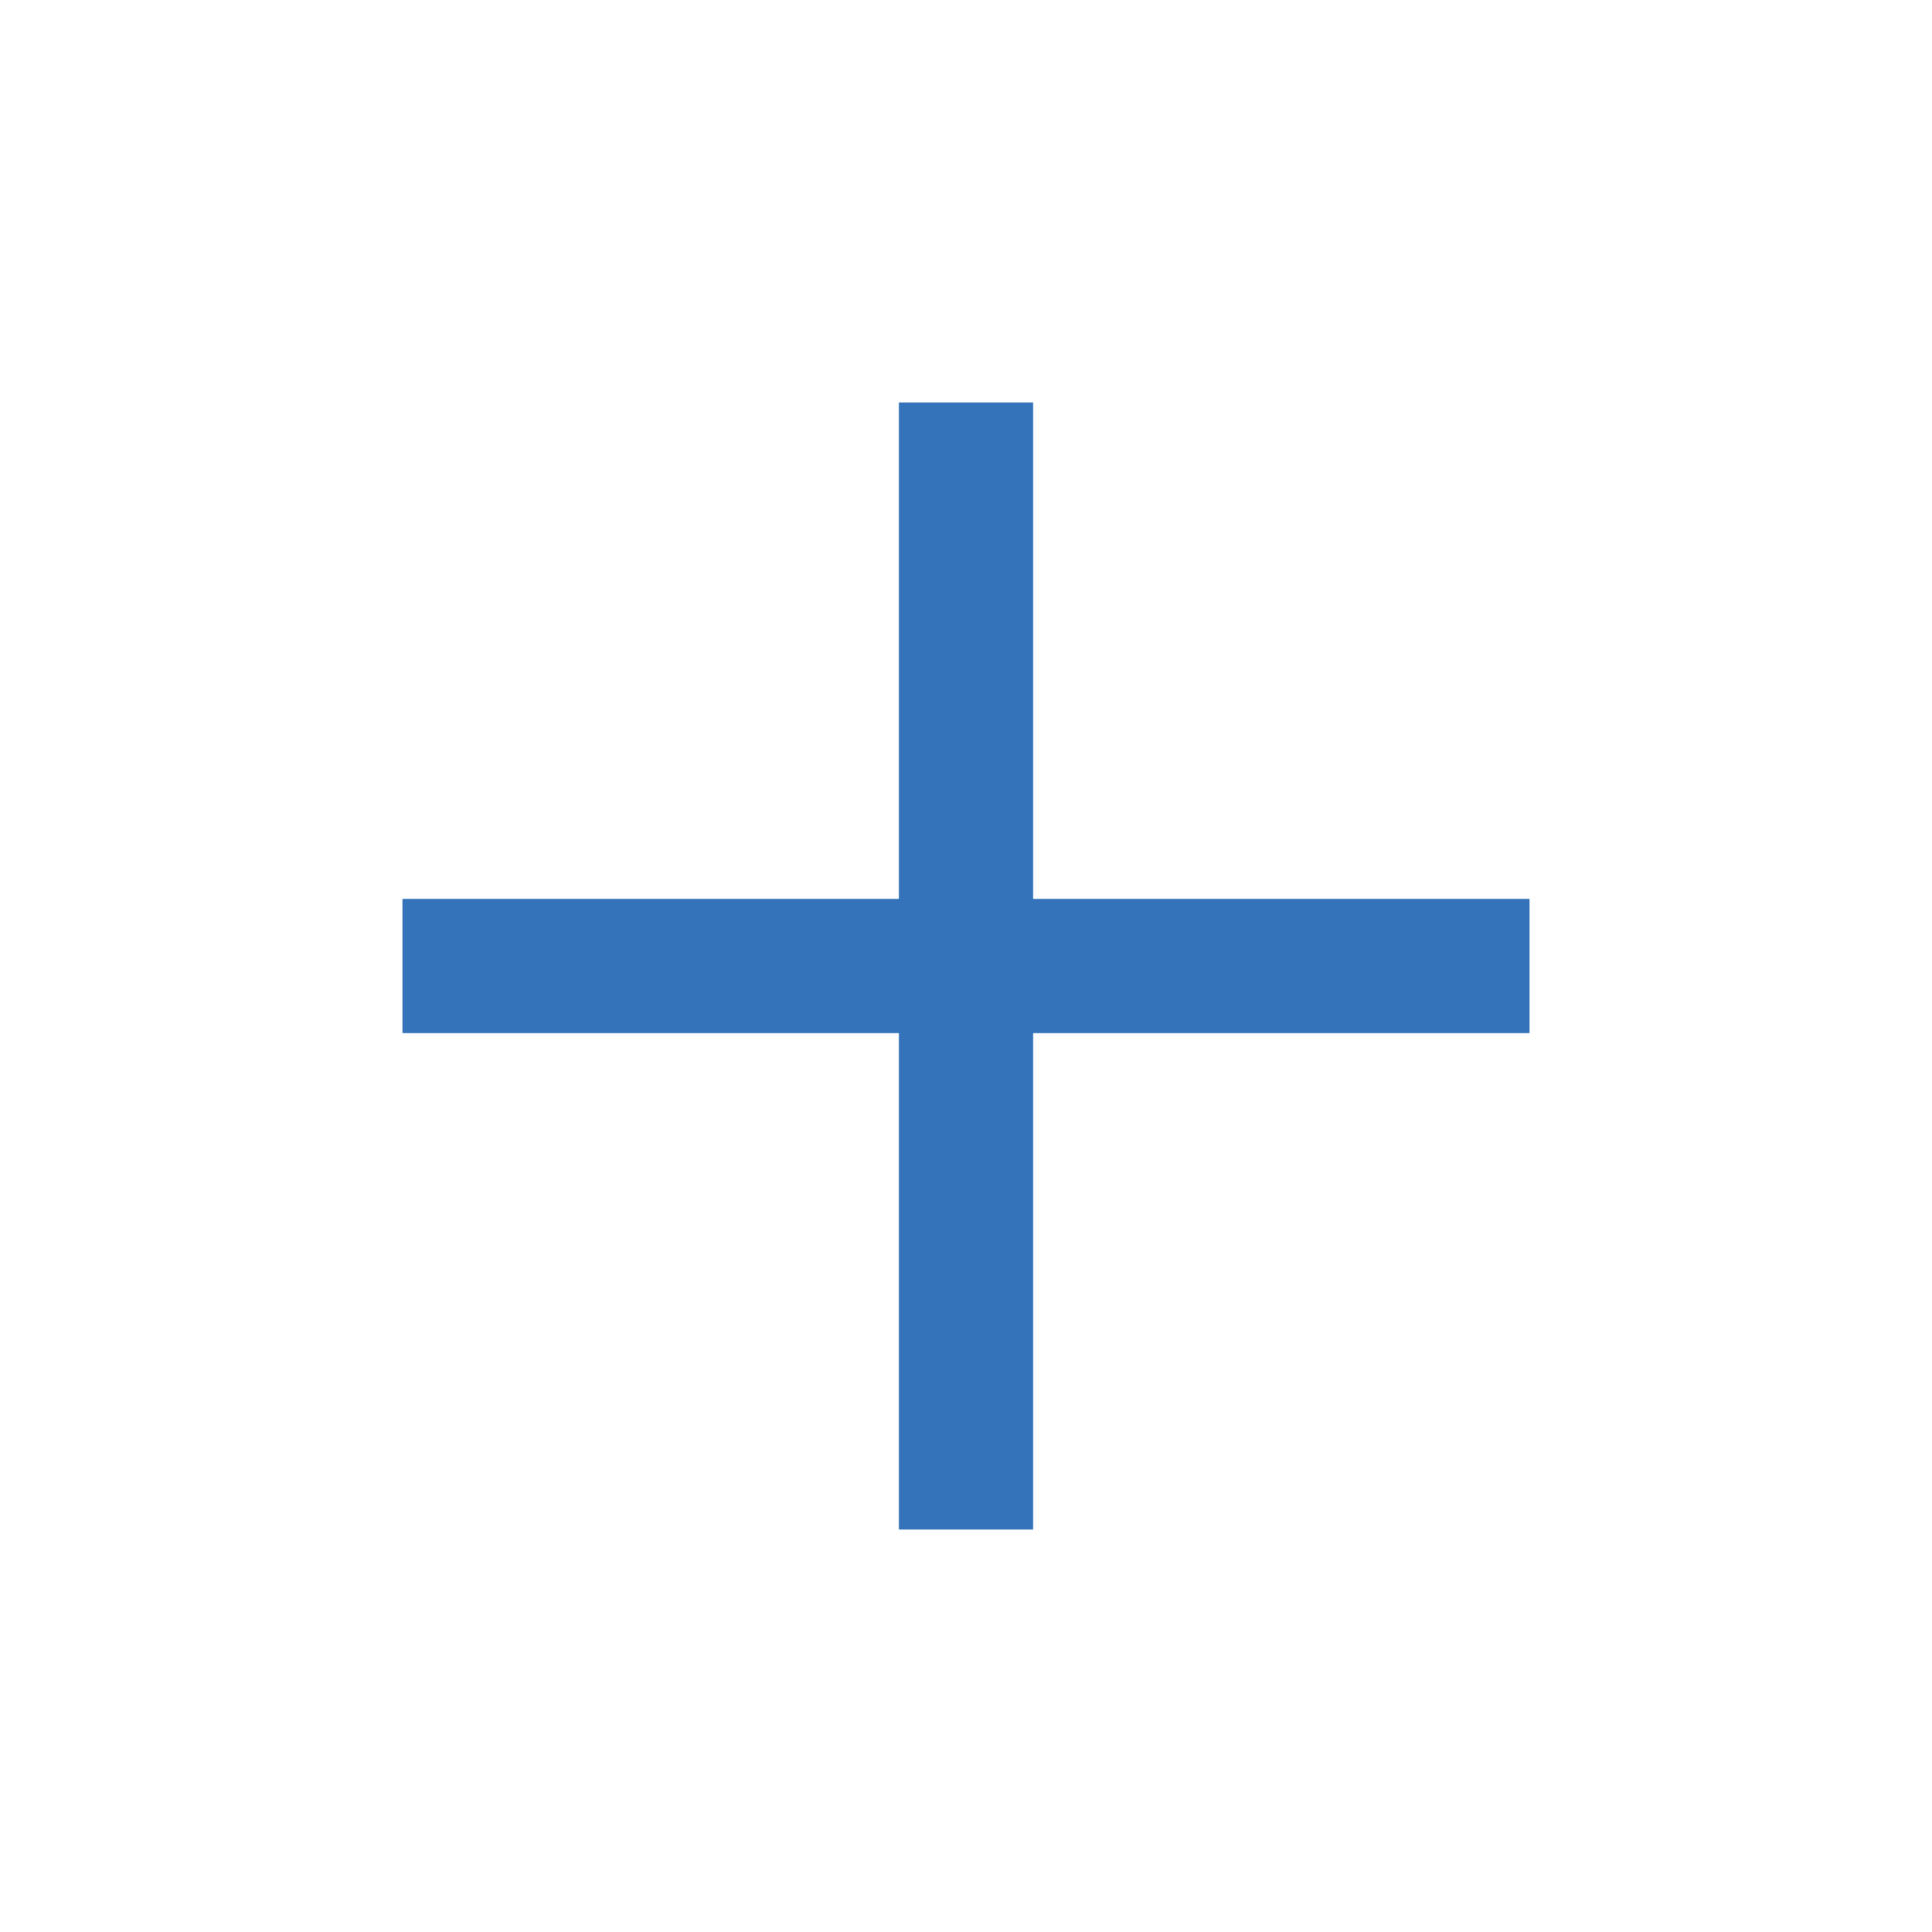
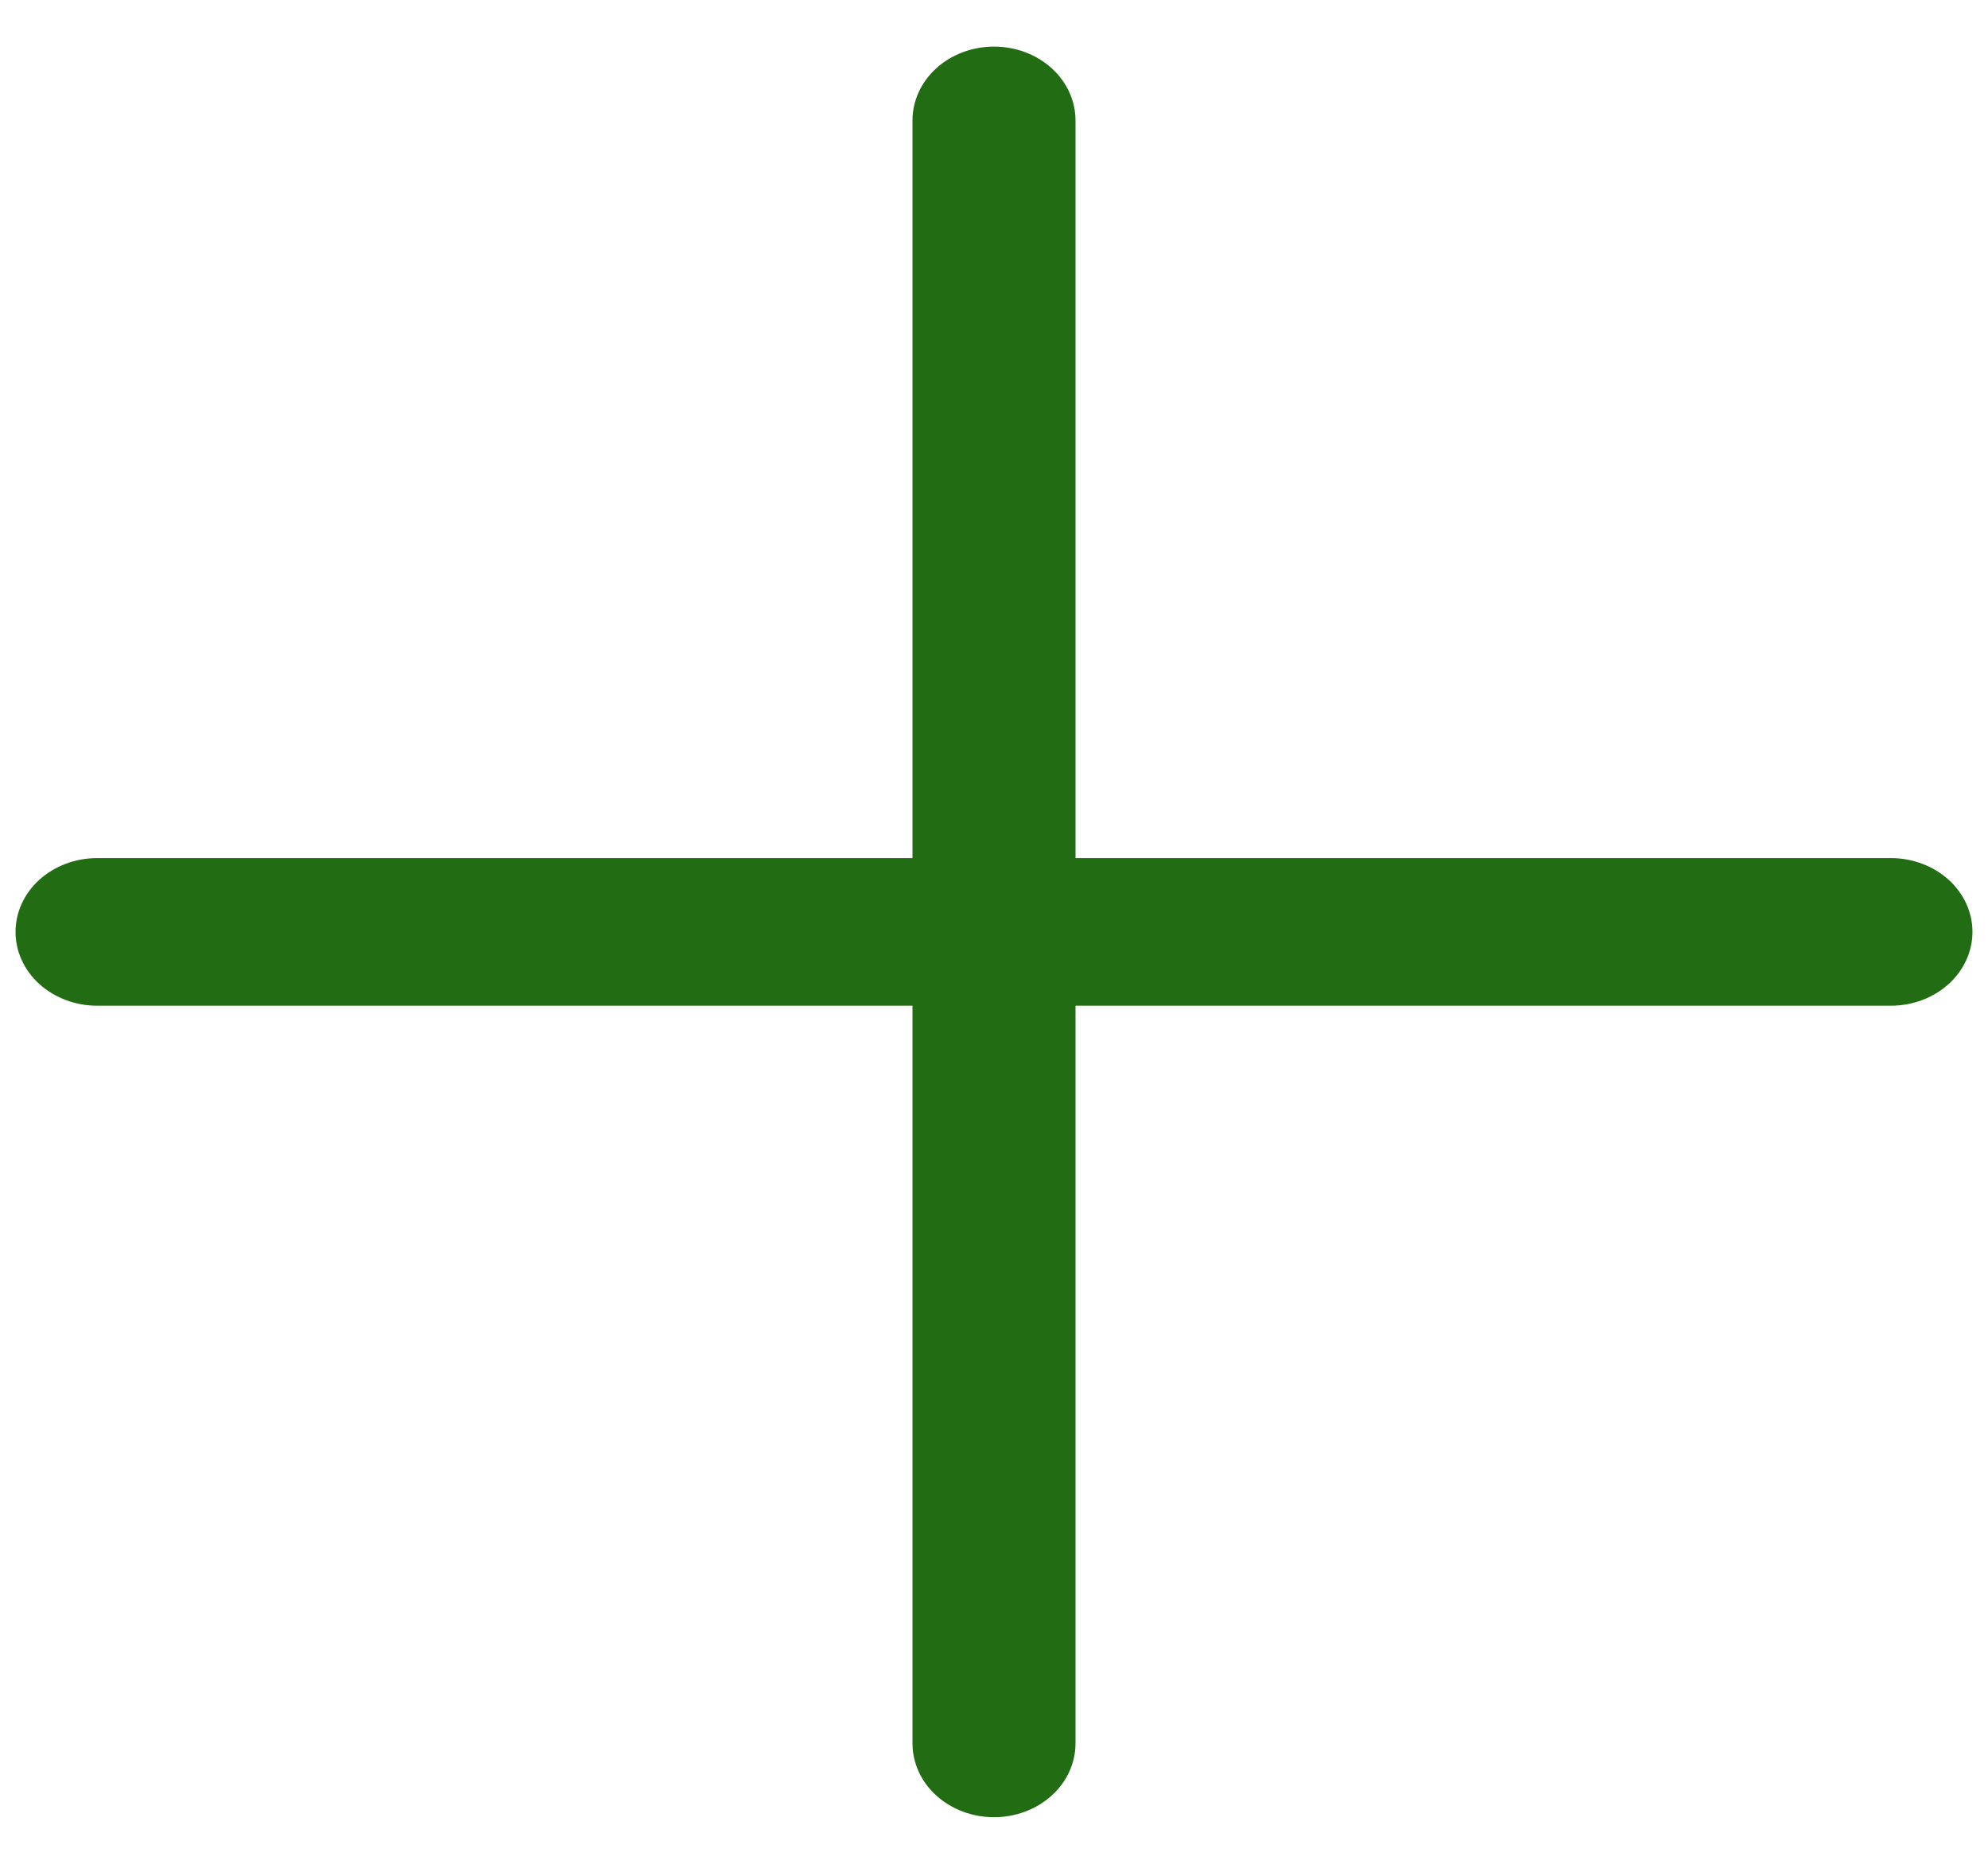
- <svg xmlns="http://www.w3.org/2000/svg" height="40px" viewBox="0 -960 960 960" width="40px" fill="#3473BA">
-   <path d="M446.67-446.67H200v-66.66h246.67V-760h66.66v246.67H760v66.66H513.33V-200h-66.66v-246.67Z" />
+ <svg xmlns="http://www.w3.org/2000/svg" width="32" height="30" viewBox="0 0 32 30" fill="none">
+   <path fill-rule="evenodd" clip-rule="evenodd" d="M16 0.75C16.348 0.75 16.682 0.875 16.928 1.098C17.174 1.321 17.312 1.623 17.312 1.938V13.812H30.438C30.786 13.812 31.119 13.938 31.366 14.16C31.612 14.383 31.75 14.685 31.75 15C31.75 15.315 31.612 15.617 31.366 15.84C31.119 16.062 30.786 16.188 30.438 16.188H17.312V28.062C17.312 28.377 17.174 28.68 16.928 28.902C16.682 29.125 16.348 29.25 16 29.25C15.652 29.25 15.318 29.125 15.072 28.902C14.826 28.68 14.688 28.377 14.688 28.062V16.188H1.562C1.214 16.188 0.881 16.062 0.634 15.84C0.388 15.617 0.25 15.315 0.25 15C0.25 14.685 0.388 14.383 0.634 14.16C0.881 13.938 1.214 13.812 1.562 13.812H14.688V1.938C14.688 1.623 14.826 1.321 15.072 1.098C15.318 0.875 15.652 0.75 16 0.75Z" fill="#226D13" />
</svg>
